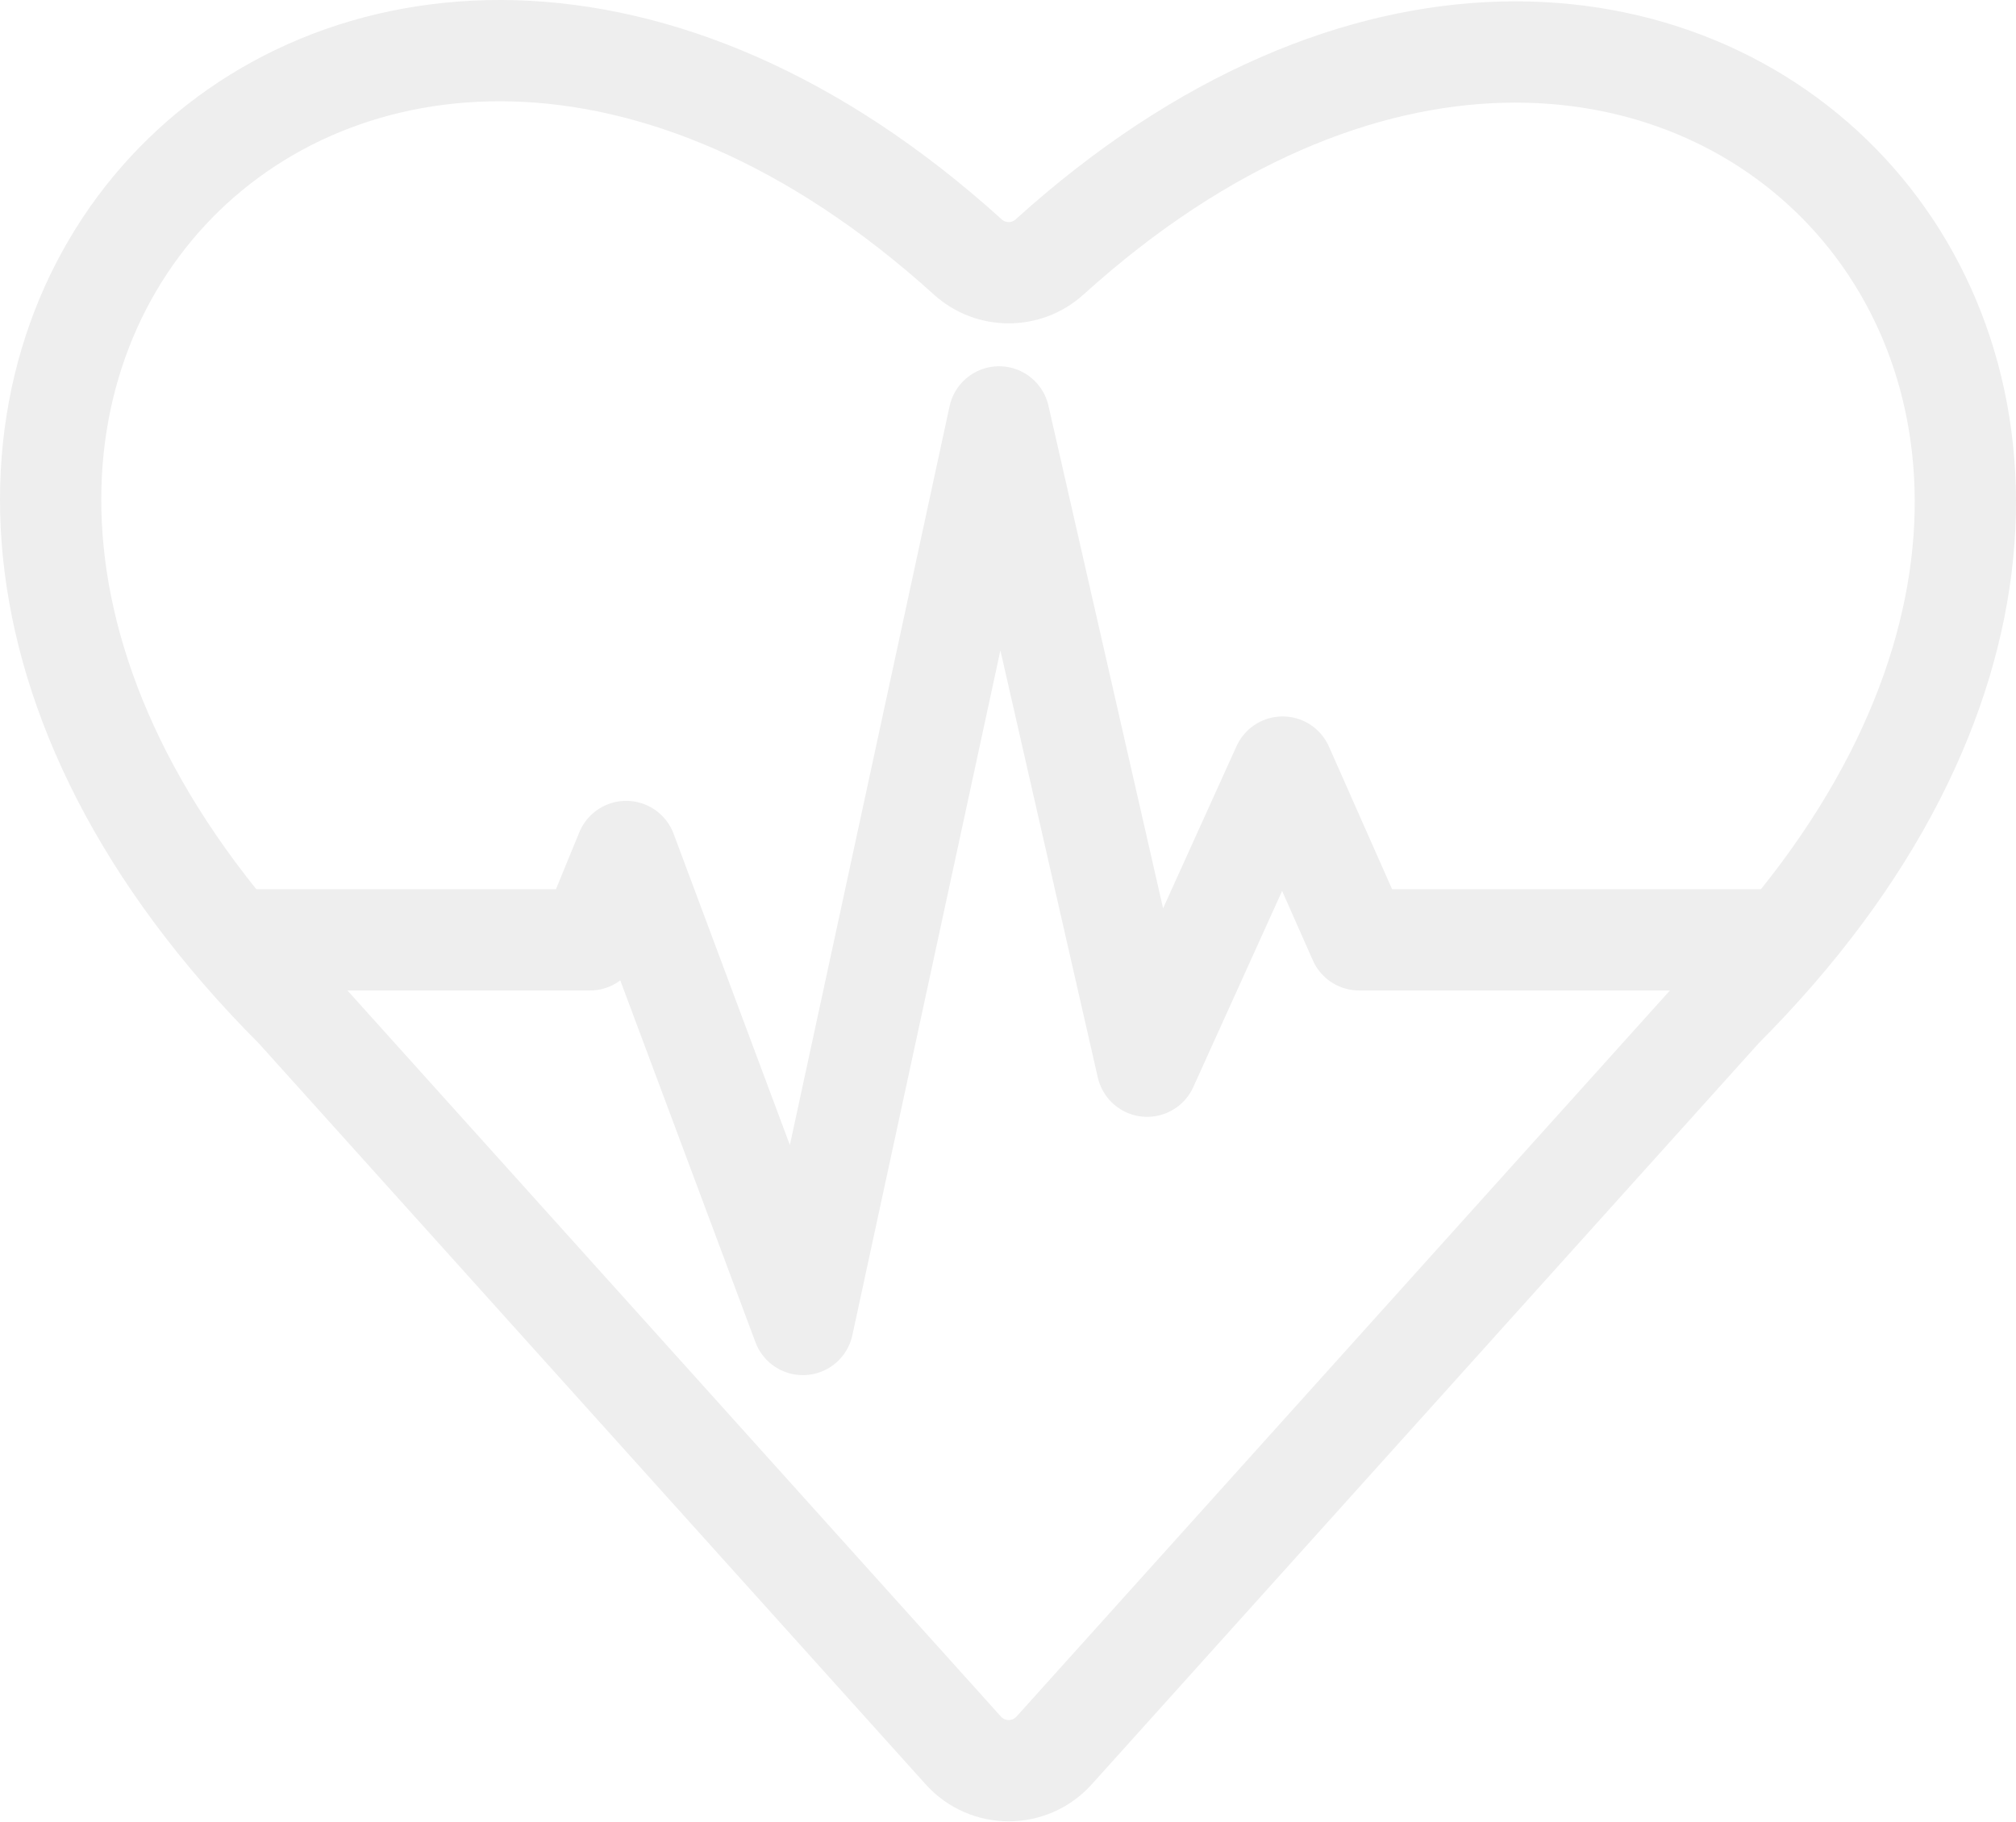
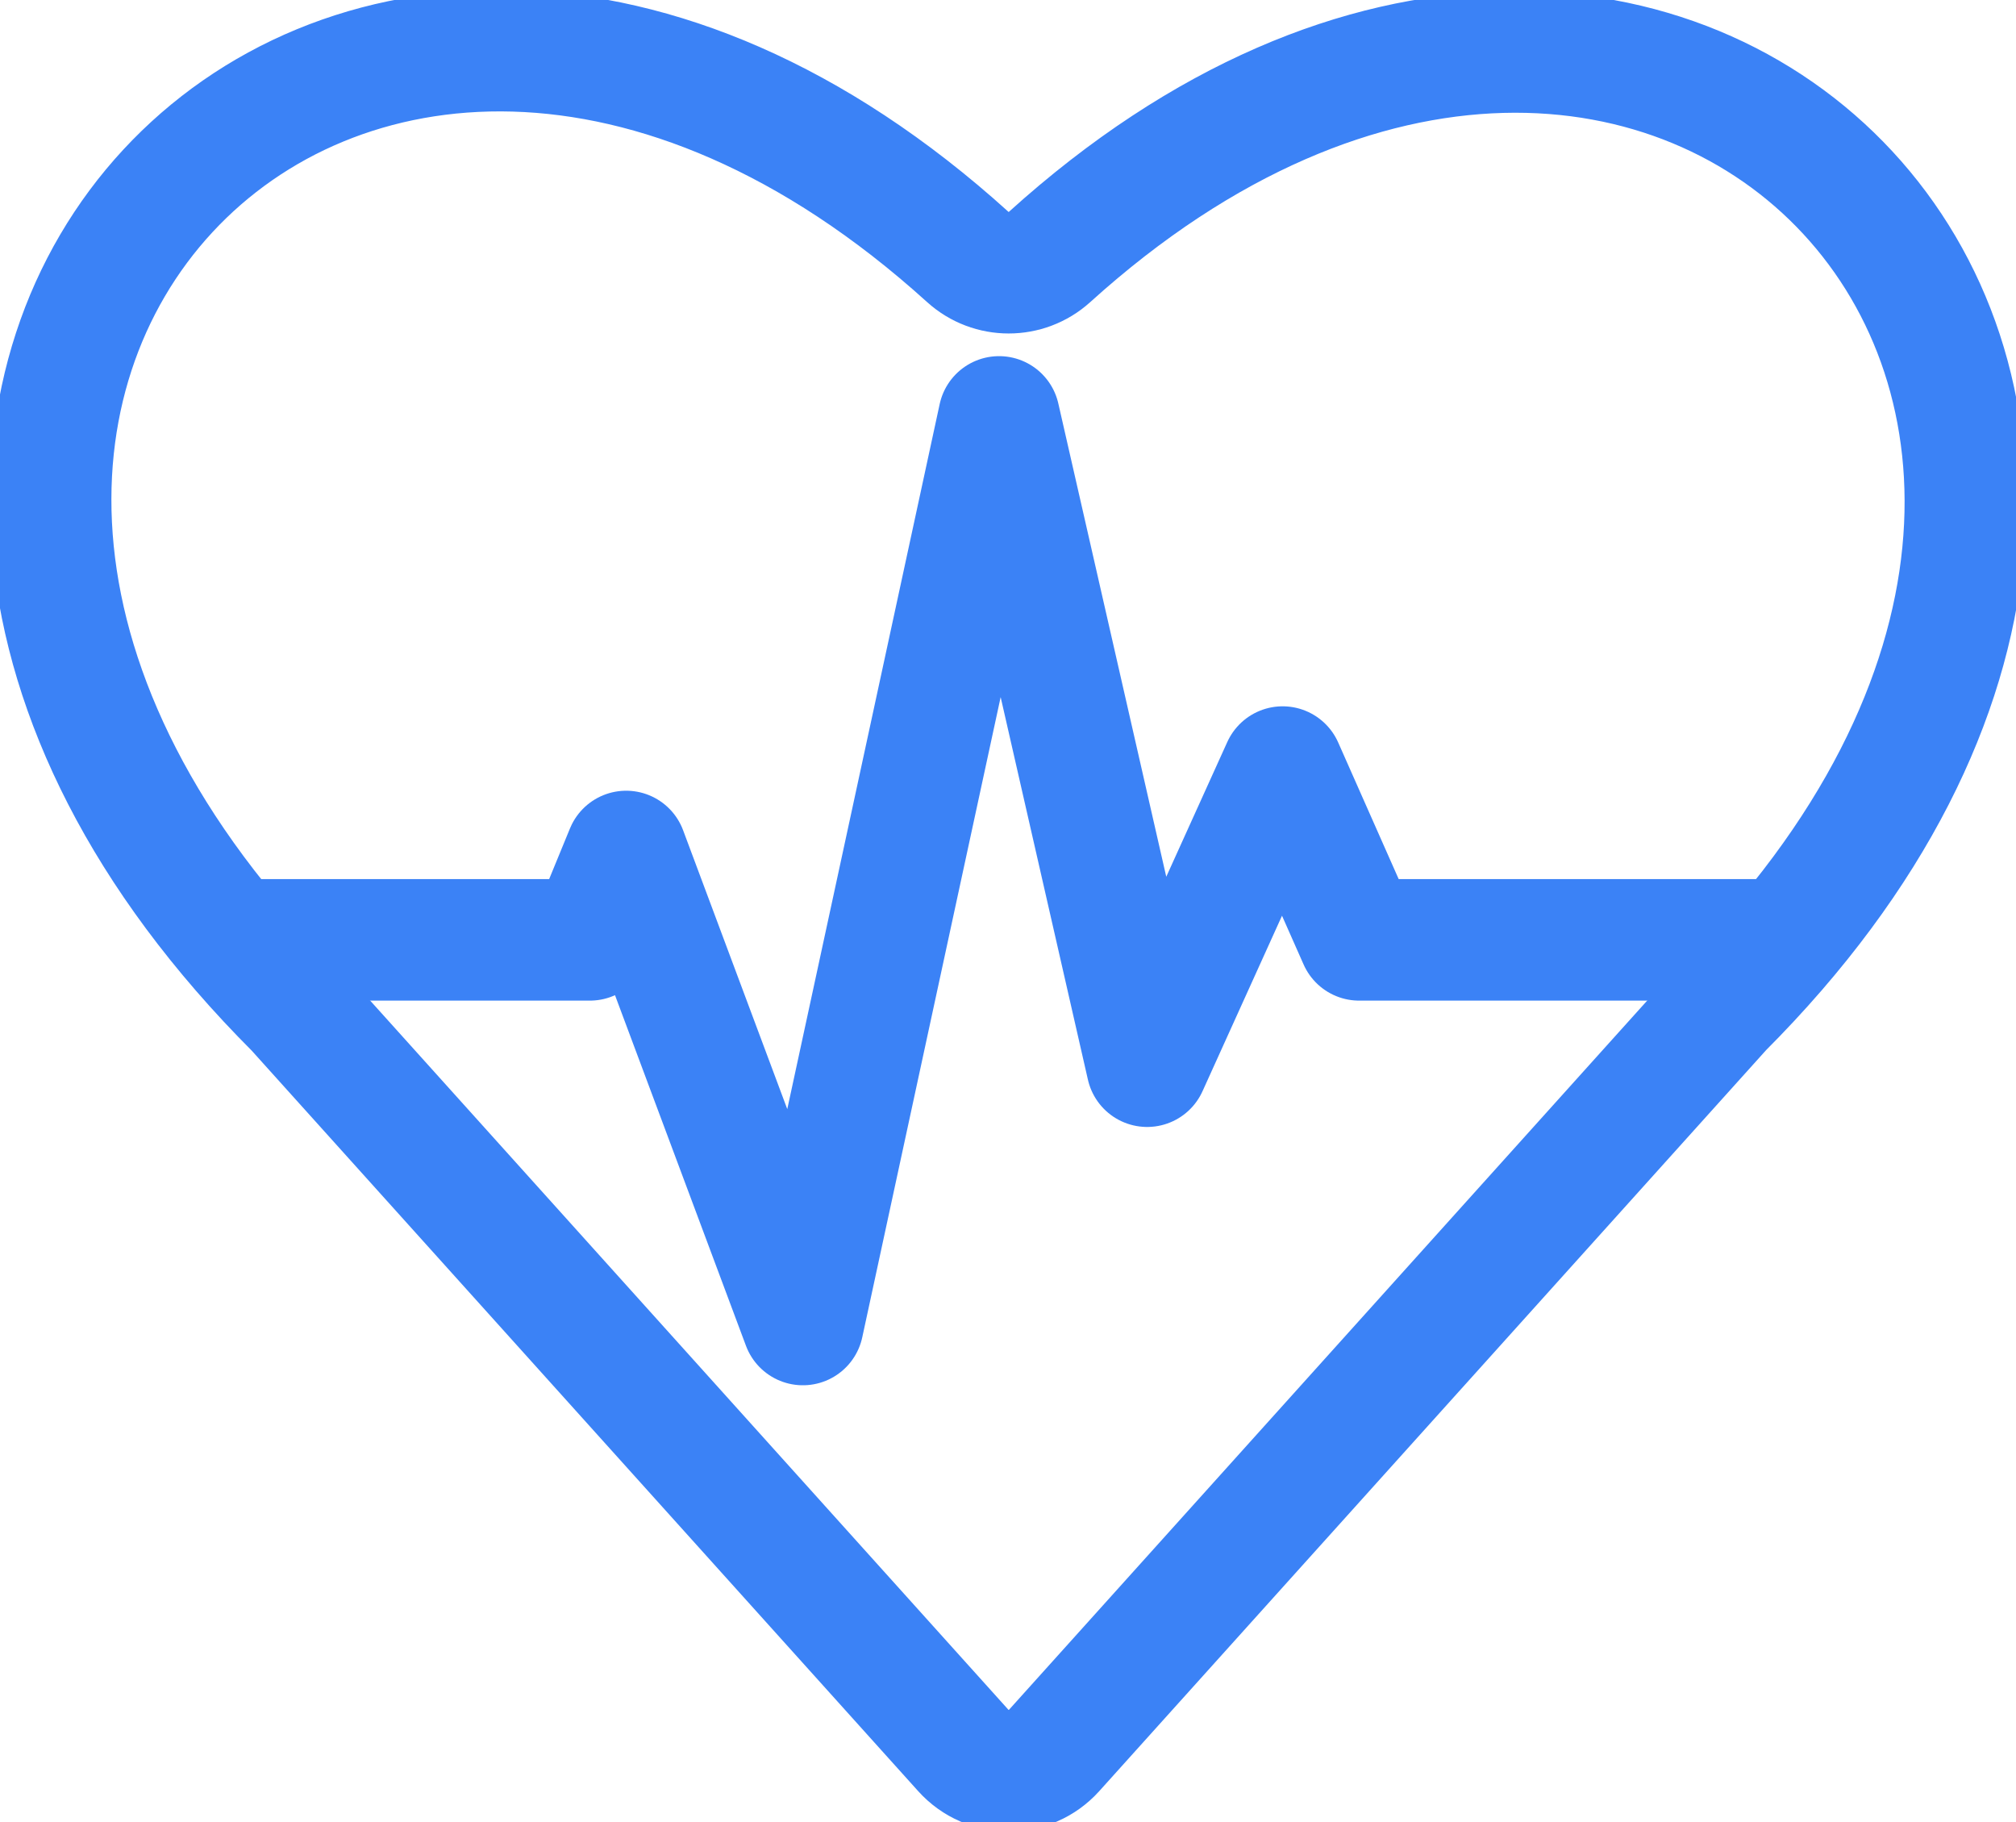
<svg xmlns="http://www.w3.org/2000/svg" id="Layer_1_copy" data-name="Layer 1 copy" viewBox="-4.5 -4.5 398.19 359.67">
  <defs>
-     <style>      .cls-1 {        stroke-miterlimit: 10;      }      .cls-1, .cls-2 {				fill: none;        stroke: #eee;        stroke-width: 20px;      }      .cls-2 {        stroke-linejoin: round;      }    </style>
+     <style>      .cls-1 {        stroke-miterlimit: 10;      }      .cls-1, .cls-2 {				fill: none;        stroke: #3b82f6;        stroke-width: 24px;      }      .cls-2 {        stroke-linejoin: round;      }    </style>
  </defs>
  <path class="cls-1" d="m335.52,194.73l-131.82,146.45c-4.79,5.32-13.14,5.32-17.93,0L53.94,194.73C-67.97,72.82,64.19-64.6,186.66,46.25c4.57,4.14,11.57,4.14,16.14,0,122.04-110.38,254.18,27.01,132.72,148.47Z" />
  <polyline class="cls-2" points="41.41 181.1 112.01 181.1 119.18 163.65 154.08 257.06 192.83 77.83 222.08 206.05 248.84 146.98 263.95 181.1 348.04 181.1" />
</svg>
